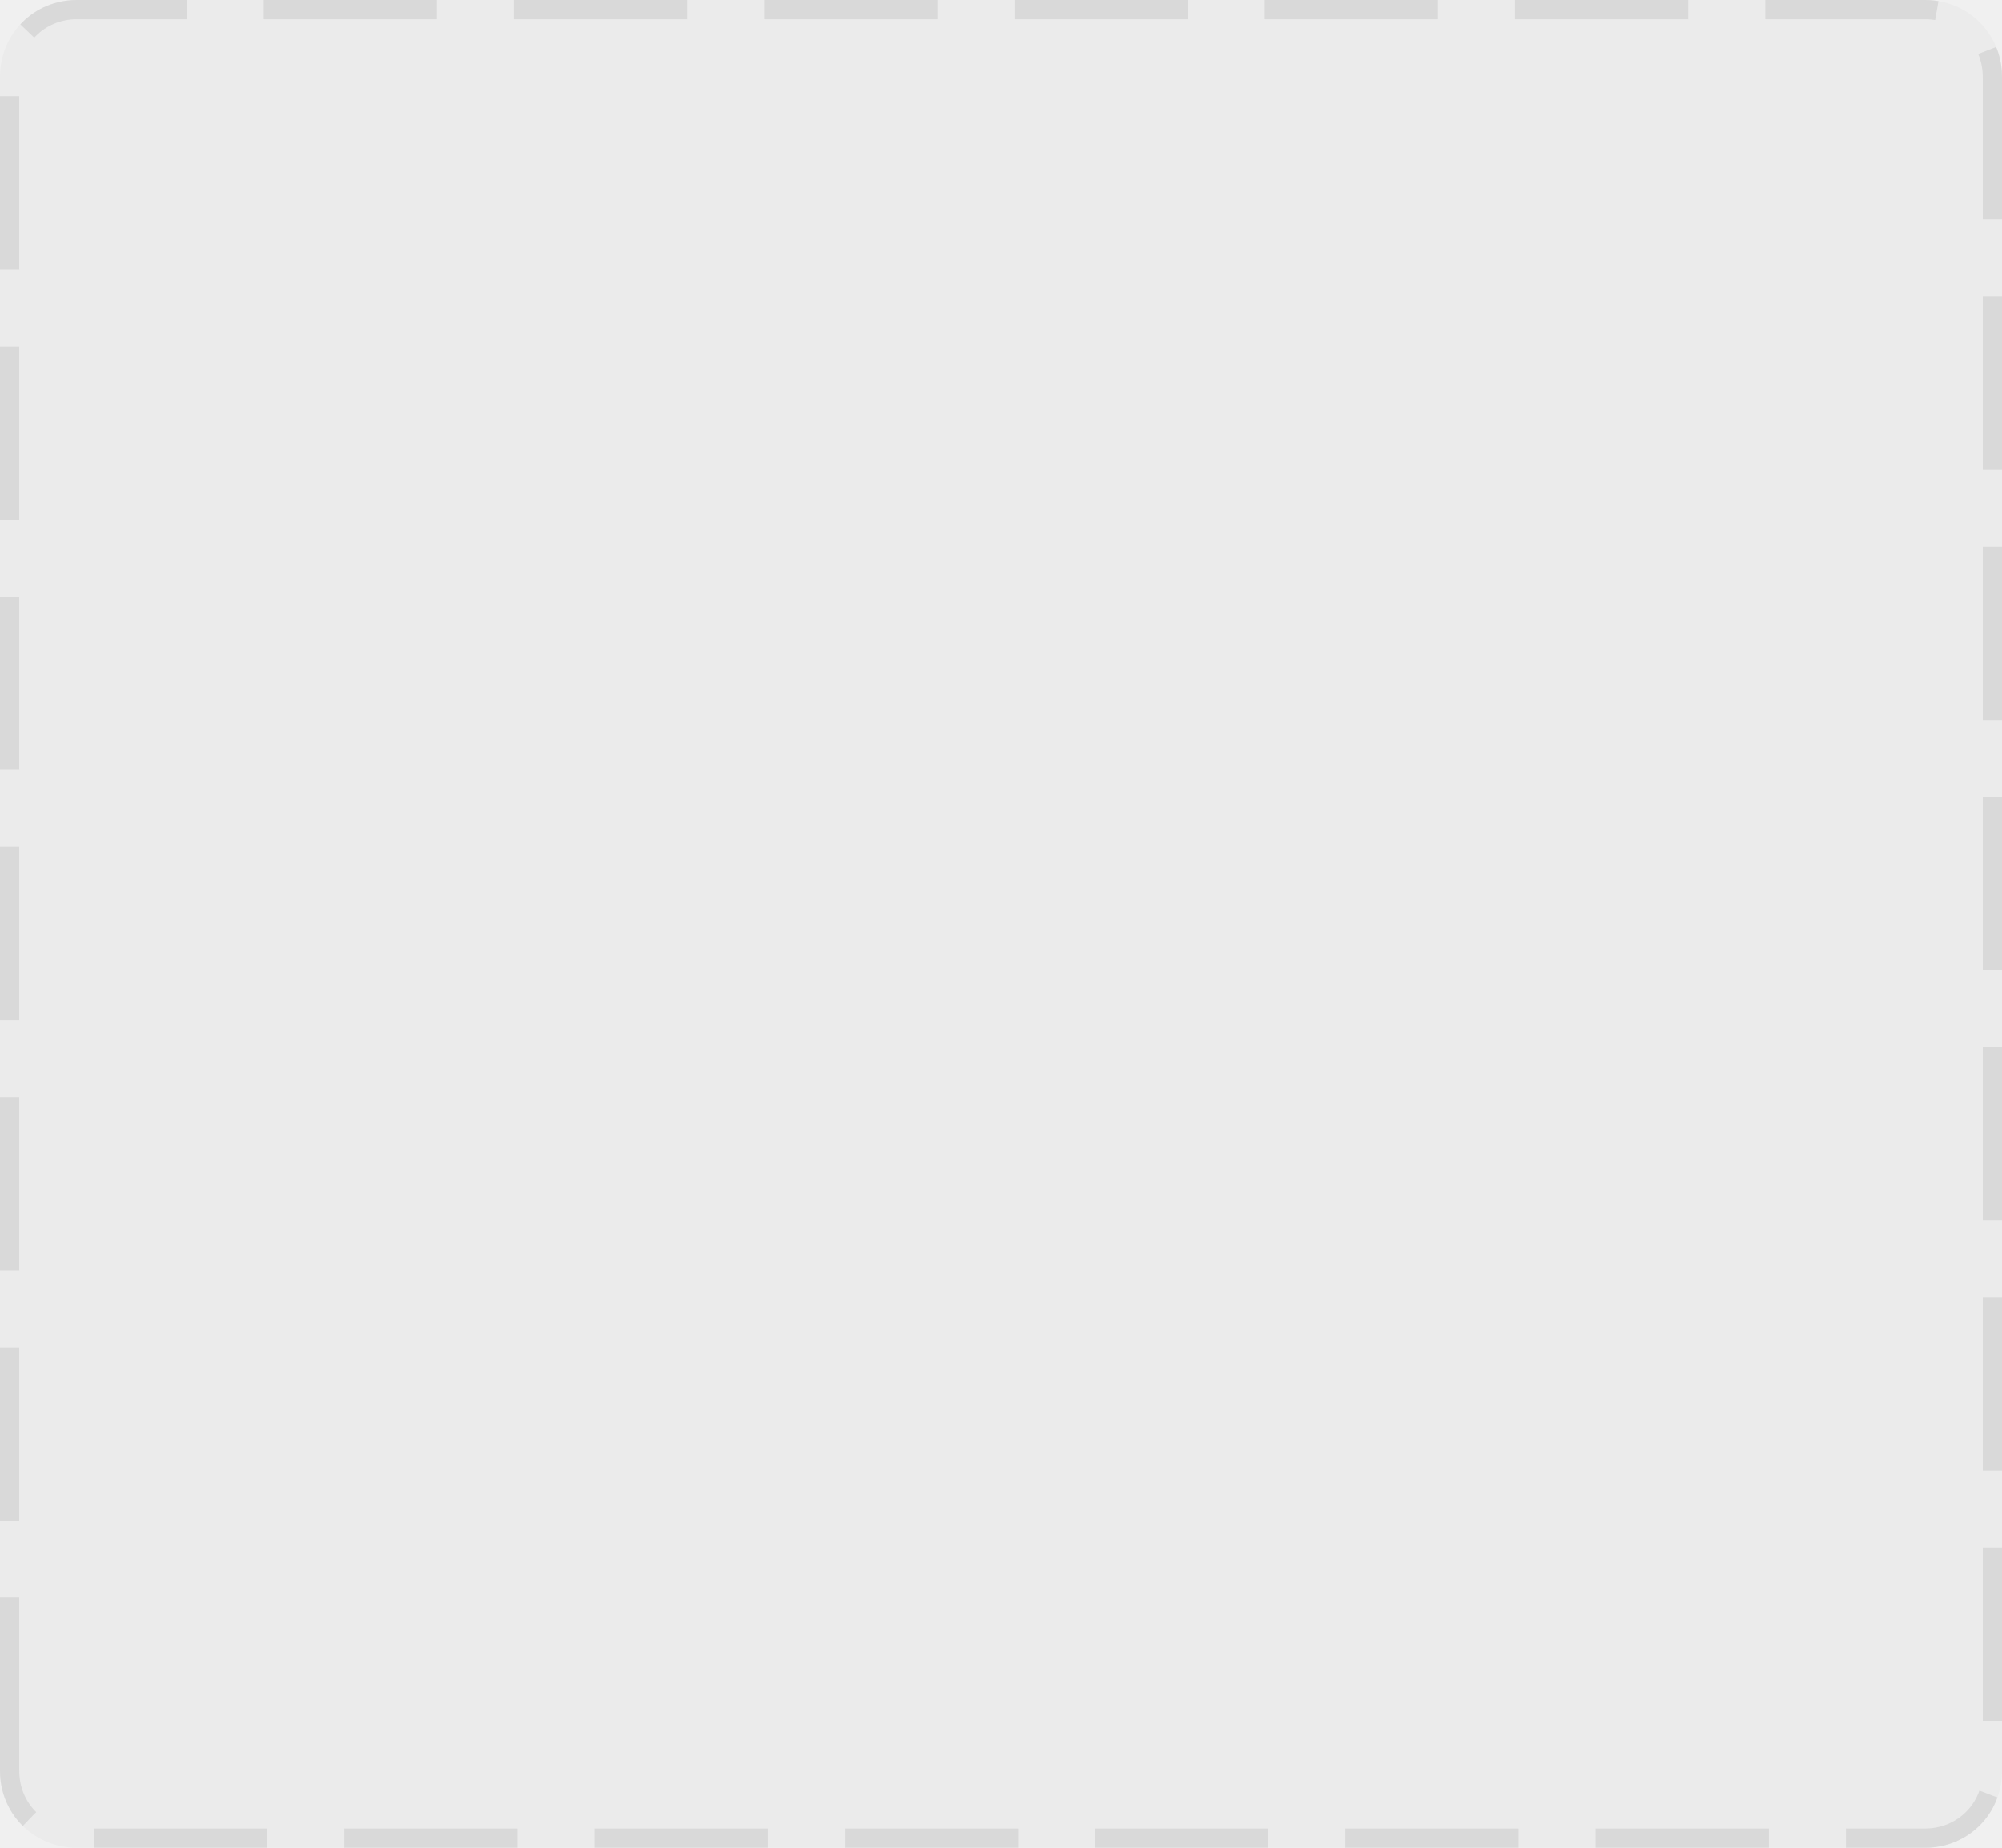
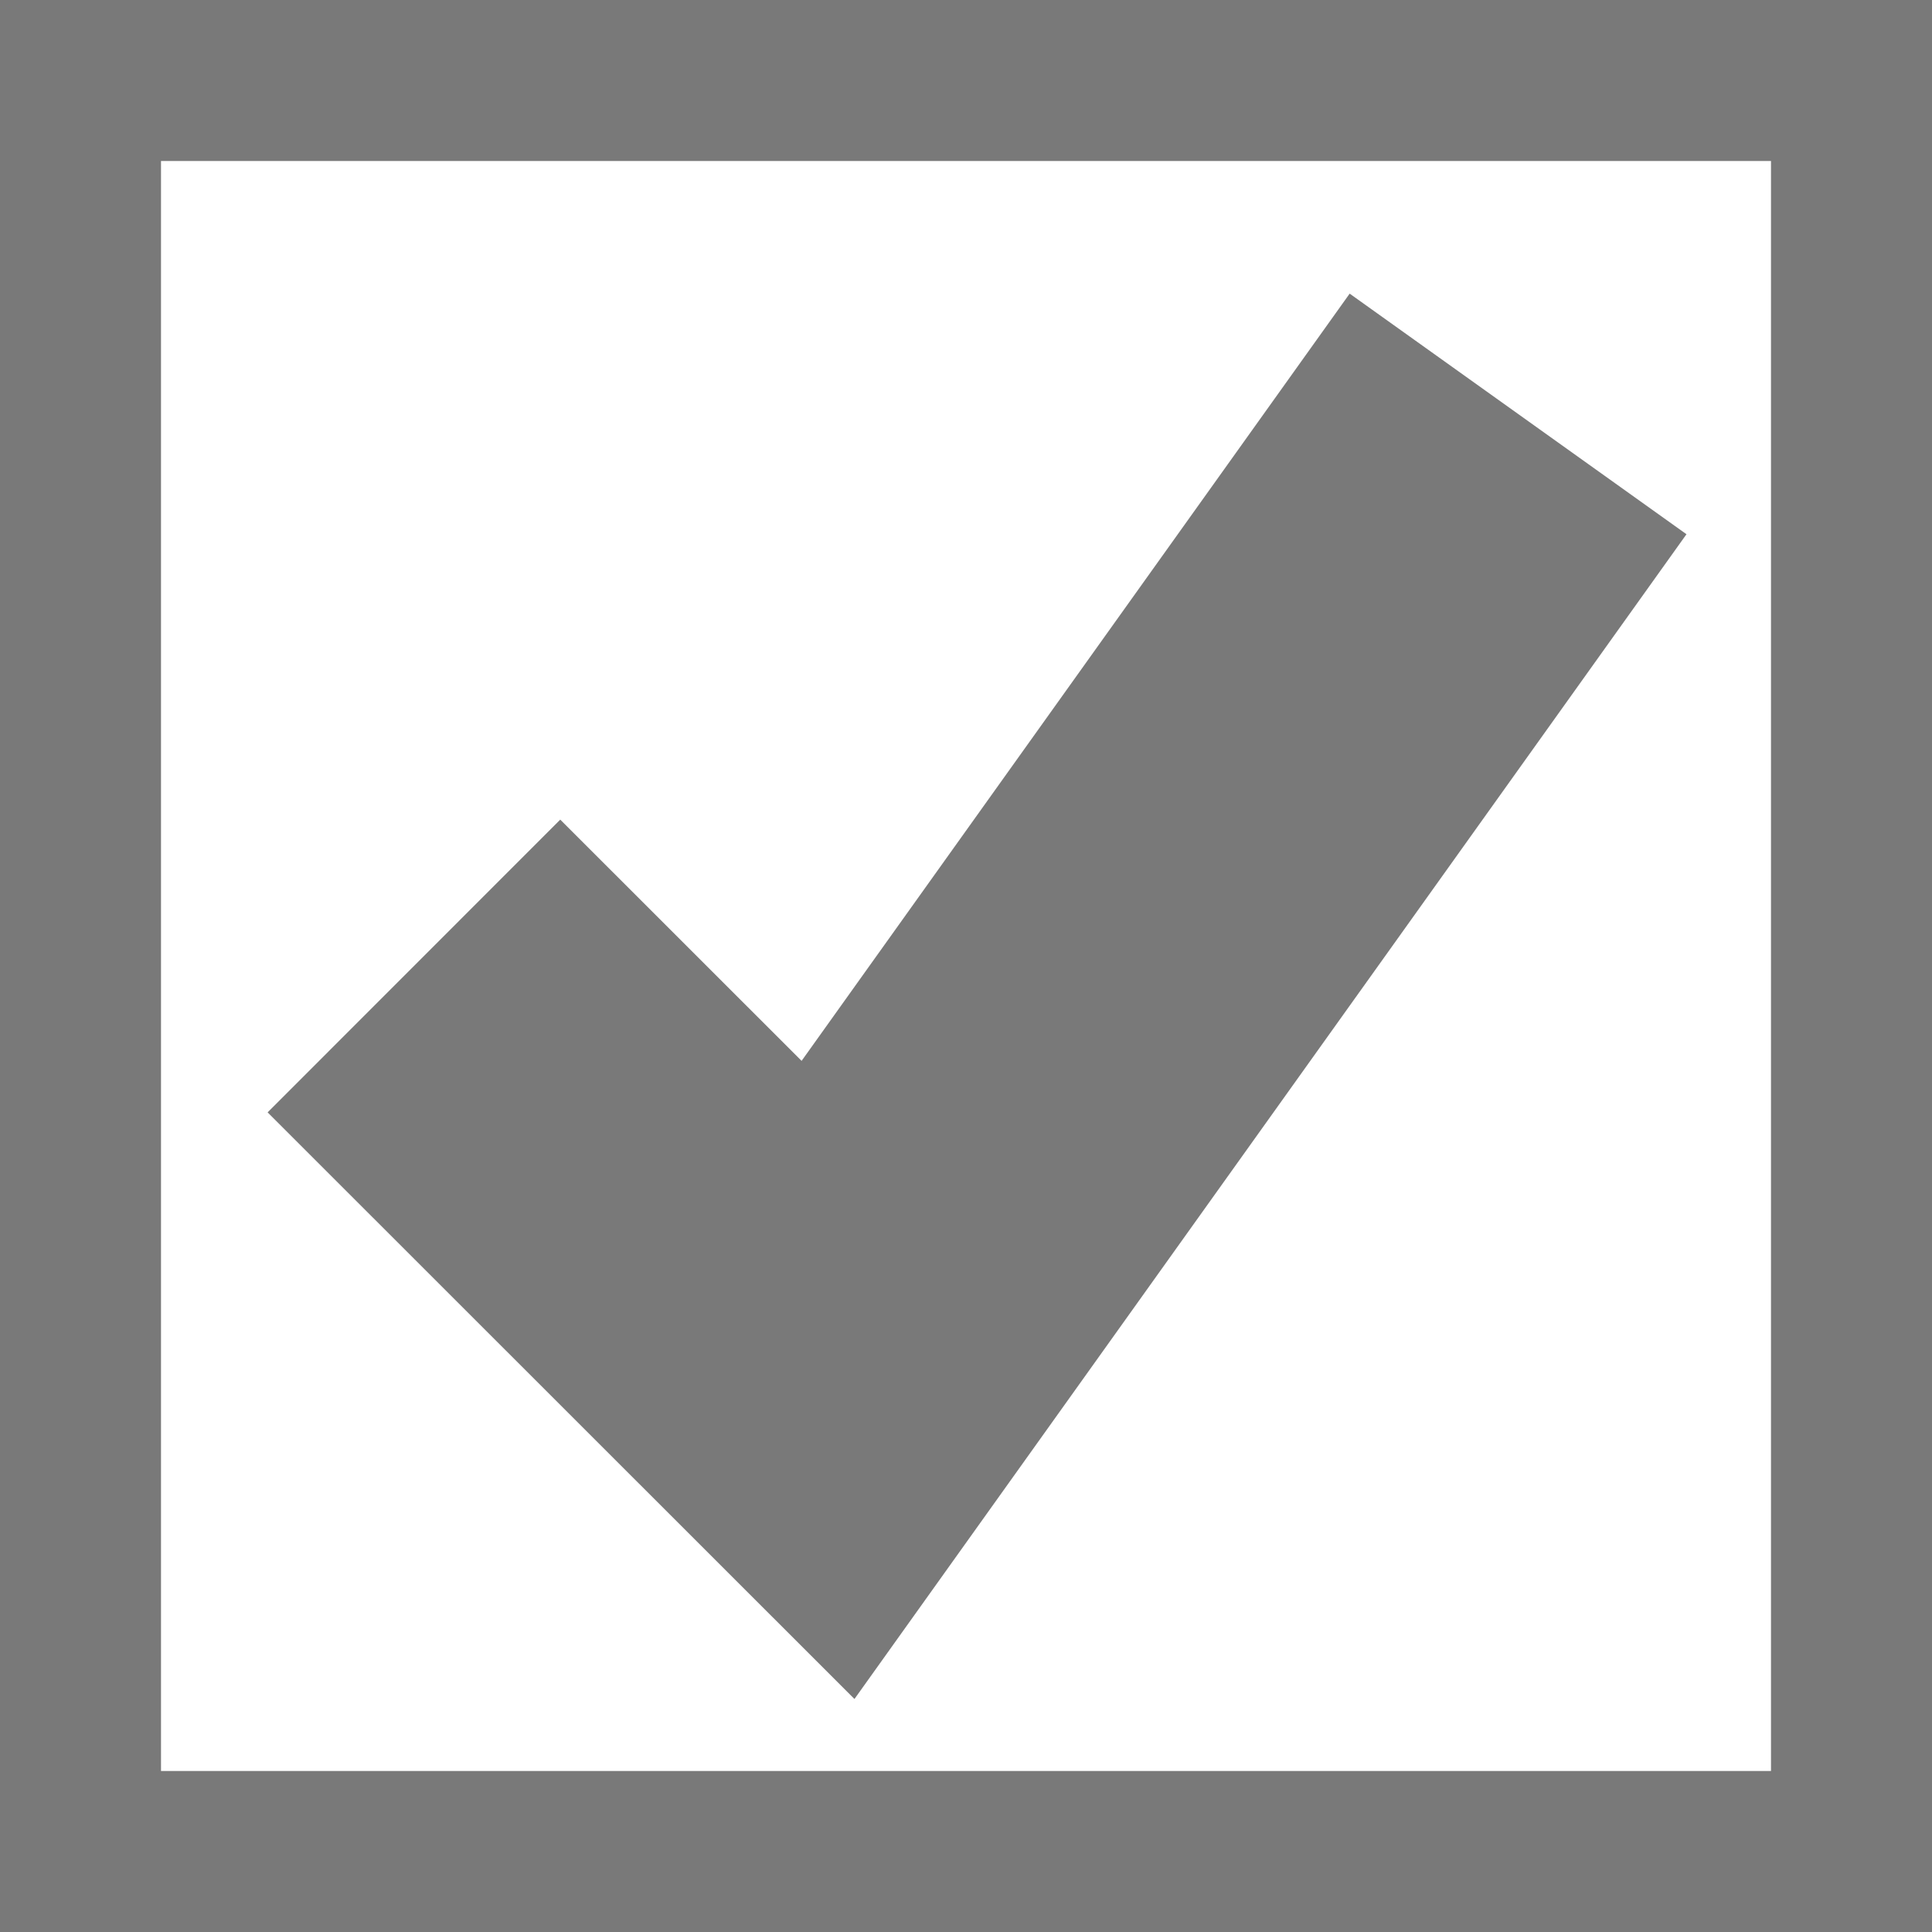
- <svg xmlns="http://www.w3.org/2000/svg" version="1.1" width="104px" height="96px">
-   <defs>
-     <pattern id="BGPattern" patternUnits="userSpaceOnUse" alignment="0 0" imageRepeat="None" />
-     <mask fill="white" id="Clip317">
-       <path d="M 0 92  L 0 4  C 0 1.76  1.76 0  4 0  L 100 0  C 102.24 0  104 1.76  104 4  L 104 92  C 104 94.24  102.24 96  100 96  L 4 96  C 1.76 96  0 94.24  0 92  Z " fill-rule="evenodd" />
-     </mask>
-   </defs>
-   <g transform="matrix(1 0 0 1 -160 -757 )">
-     <path d="M 0 92  L 0 4  C 0 1.76  1.76 0  4 0  L 100 0  C 102.24 0  104 1.76  104 4  L 104 92  C 104 94.24  102.24 96  100 96  L 4 96  C 1.76 96  0 94.24  0 92  Z " fill-rule="nonzero" fill="rgba(0, 0, 0, 0.02)" stroke="none" transform="matrix(1 0 0 1 160 757 )" class="fill" />
-     <path d="M 0 92  L 0 4  C 0 1.76  1.76 0  4 0  L 100 0  C 102.24 0  104 1.76  104 4  L 104 92  C 104 94.24  102.24 96  100 96  L 4 96  C 1.76 96  0 94.24  0 92  Z " stroke-width="2" stroke-dasharray="9,4" stroke="rgba(217, 217, 217, 1)" fill="none" transform="matrix(1 0 0 1 160 757 )" class="stroke" mask="url(#Clip317)" />
-   </g>
+ <svg xmlns="http://www.w3.org/2000/svg" version="1.1" width="12px" height="12px" viewBox="160 731 12 12">
+   <path d="M 160 731  L 172 731  L 172 743  L 160 743  L 160 731  Z " fill-rule="nonzero" fill="rgba(255, 255, 255, 1)" stroke="none" class="fill" />
+   <path d="M 160.5 731.5  L 171.5 731.5  L 171.5 742.5  L 160.5 742.5  L 160.5 731.5  Z " stroke-width="1" stroke-dasharray="0" stroke="rgba(121, 121, 121, 1)" fill="none" class="stroke" stroke-dashoffset="0.5" />
+   <path d="M 162.571 737  L 165.143 739.571  L 169.429 733.571  " stroke-width="2.571" stroke-dasharray="0" stroke="rgba(121, 121, 121, 1)" fill="none" class="stroke btn_check" />
</svg>
